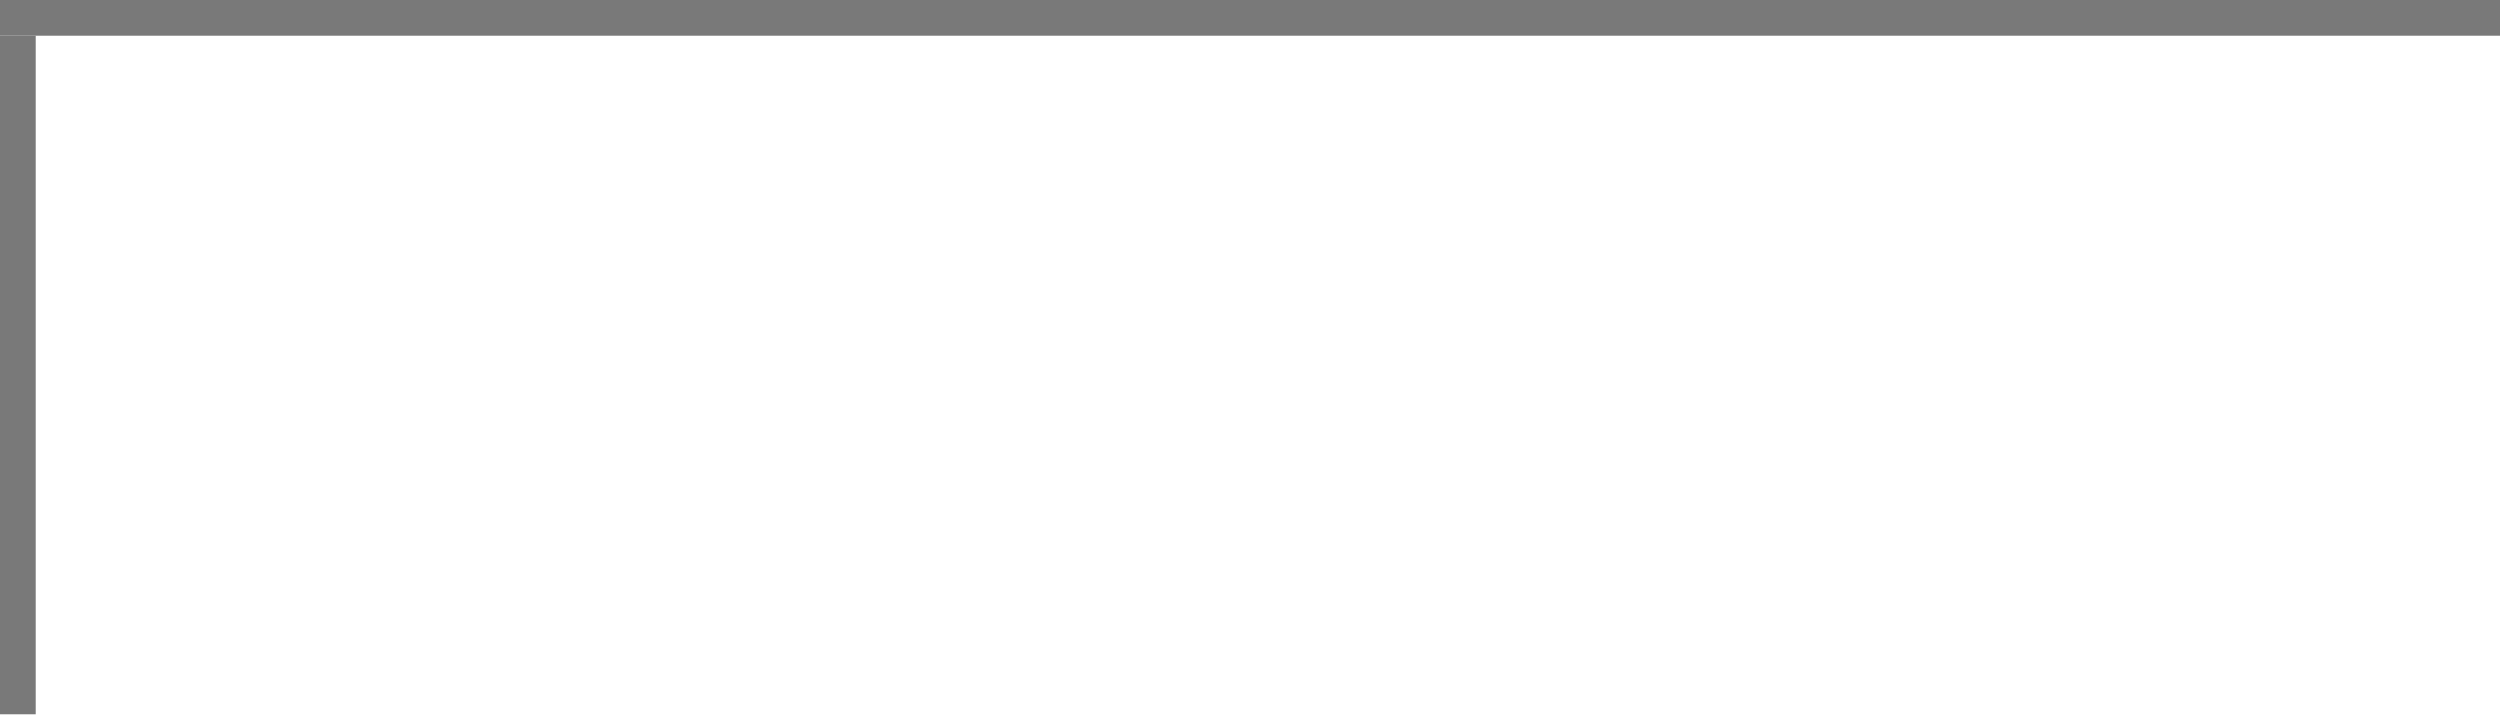
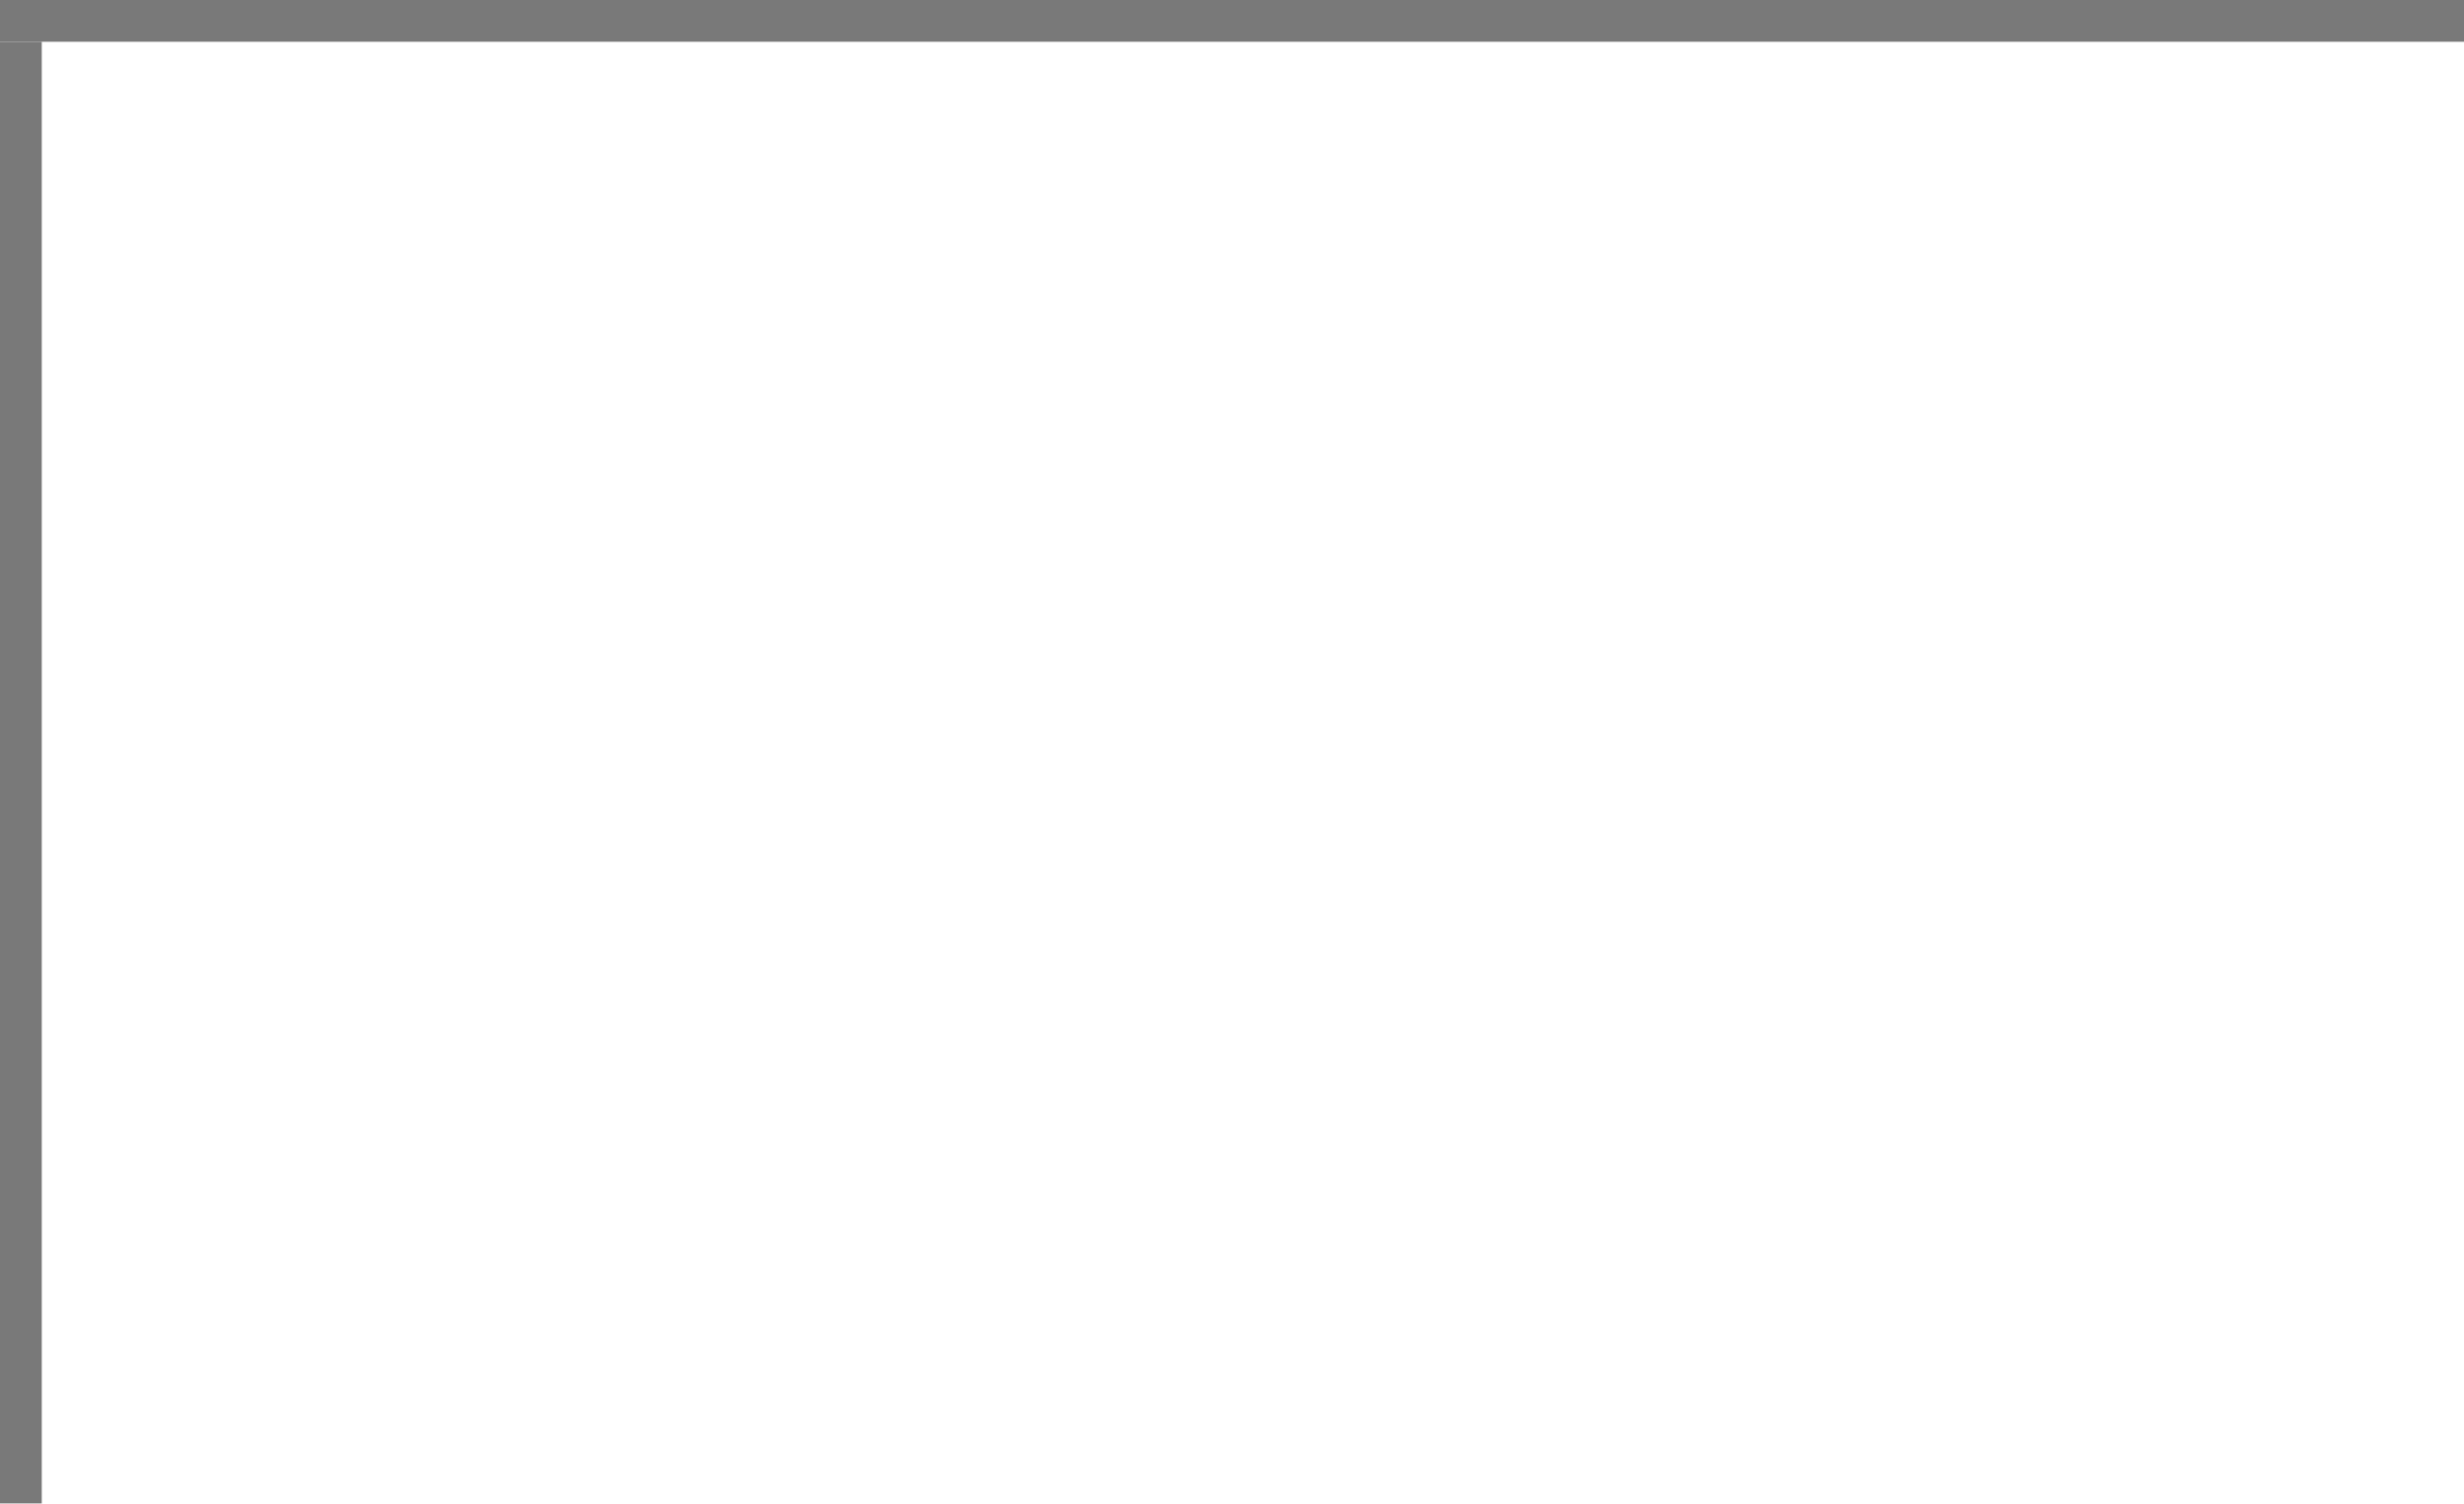
- <svg xmlns="http://www.w3.org/2000/svg" version="1.1" width="70px" height="20px" viewBox="567 77 70 20">
-   <path d="M 1 1  L 70 1  L 70 20  L 1 20  L 1 1  Z " fill-rule="nonzero" fill="rgba(255, 255, 255, 1)" stroke="none" transform="matrix(1 0 0 1 567 77 )" class="fill" />
-   <path d="M 0.5 1  L 0.5 20  " stroke-width="1" stroke-dasharray="0" stroke="rgba(121, 121, 121, 1)" fill="none" transform="matrix(1 0 0 1 567 77 )" class="stroke" />
-   <path d="M 0 0.5  L 70 0.5  " stroke-width="1" stroke-dasharray="0" stroke="rgba(121, 121, 121, 1)" fill="none" transform="matrix(1 0 0 1 567 77 )" class="stroke" />
+ <svg xmlns="http://www.w3.org/2000/svg" version="1.1" width="59px" height="36px" viewBox="151 0 59 36">
+   <path d="M 1 1  L 59 1  L 59 36  L 1 36  L 1 1  Z " fill-rule="nonzero" fill="rgba(255, 255, 255, 1)" stroke="none" transform="matrix(1 0 0 1 151 0 )" class="fill" />
+   <path d="M 0.5 1  L 0.5 36  " stroke-width="1" stroke-dasharray="0" stroke="rgba(121, 121, 121, 1)" fill="none" transform="matrix(1 0 0 1 151 0 )" class="stroke" />
+   <path d="M 0 0.5  L 59 0.5  " stroke-width="1" stroke-dasharray="0" stroke="rgba(121, 121, 121, 1)" fill="none" transform="matrix(1 0 0 1 151 0 )" class="stroke" />
</svg>
